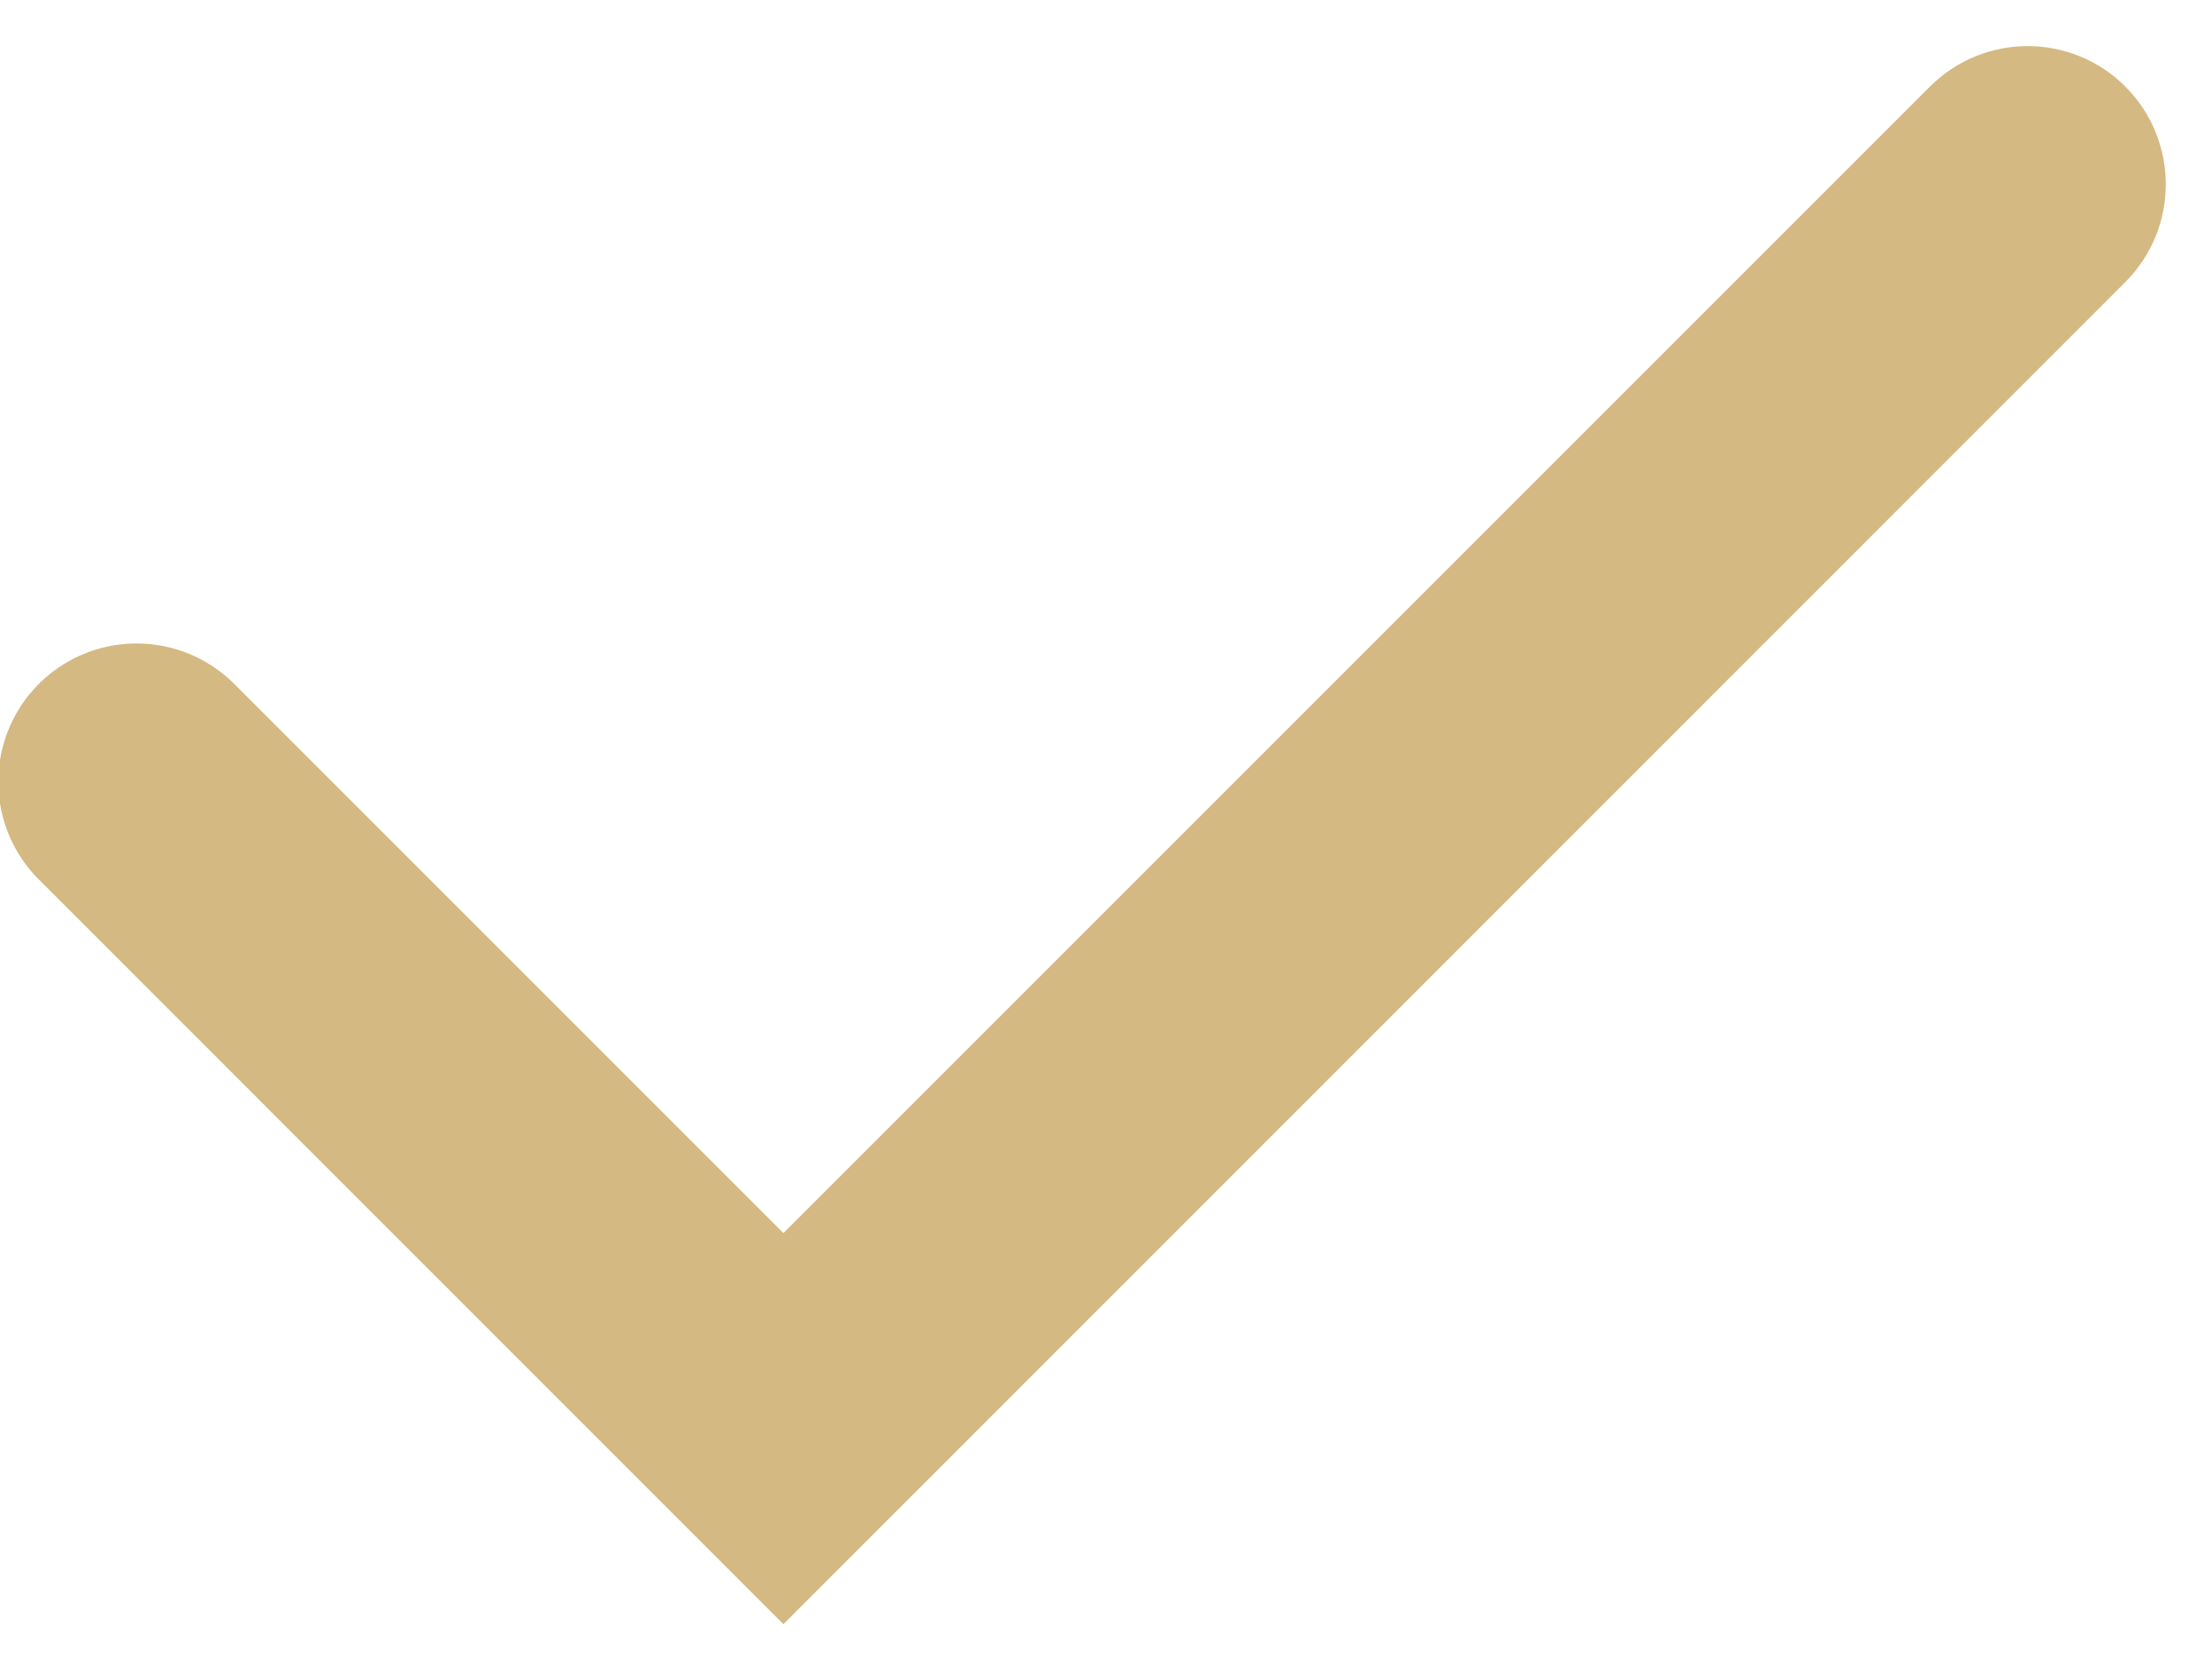
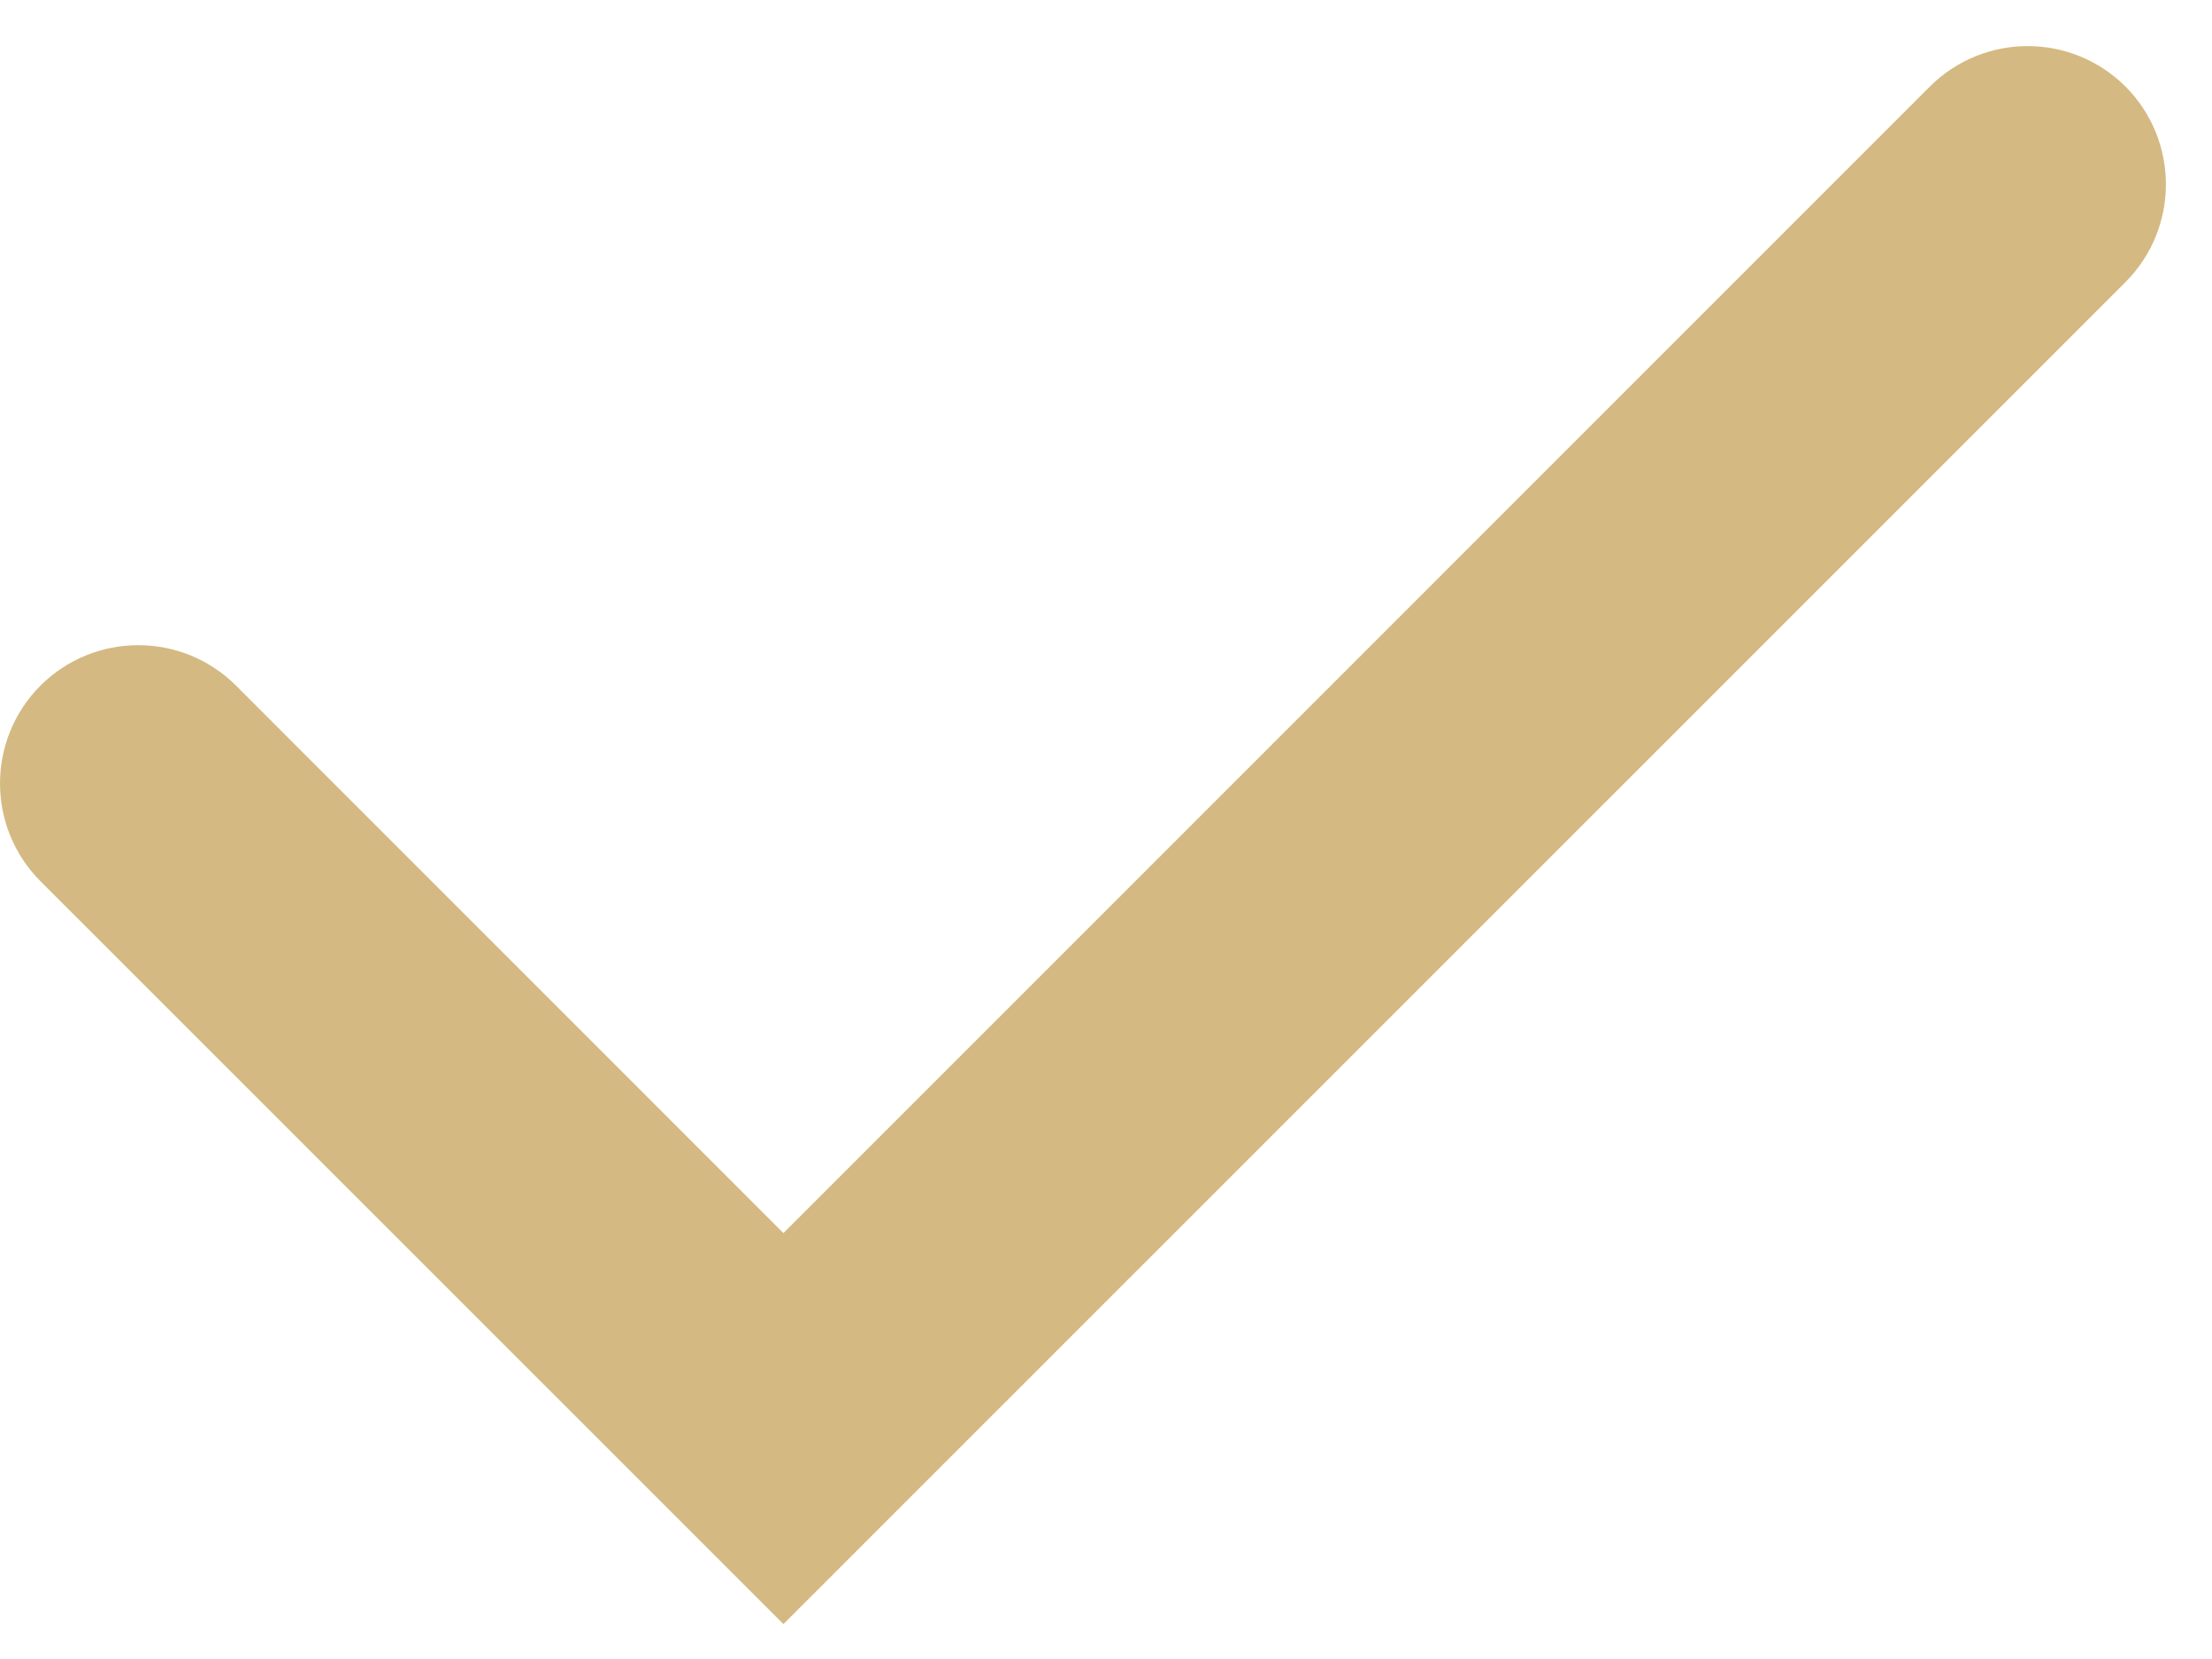
- <svg xmlns="http://www.w3.org/2000/svg" width="24" height="18" fill="none">
-   <path fill-rule="evenodd" clip-rule="evenodd" d="M23.06.94a1.5 1.5 0 010 2.12L8.5 17.622.44 9.561a1.5 1.5 0 112.12-2.122l5.94 5.94L20.94.939a1.5 1.5 0 012.12 0z" fill="#D4B982" />
+ <svg xmlns="http://www.w3.org/2000/svg" width="24" height="18" viewBox="0 0 24 18" fill="none">
+   <path fill-rule="evenodd" clip-rule="evenodd" d="M23.061 0.939C23.646 1.525 23.646 2.475 23.061 3.061L8.5 17.621L0.439 9.561C-0.146 8.975 -0.146 8.025 0.439 7.439C1.025 6.854 1.975 6.854 2.561 7.439L8.5 13.379L20.939 0.939C21.525 0.354 22.475 0.354 23.061 0.939Z" fill="#D4B982" />
</svg>
